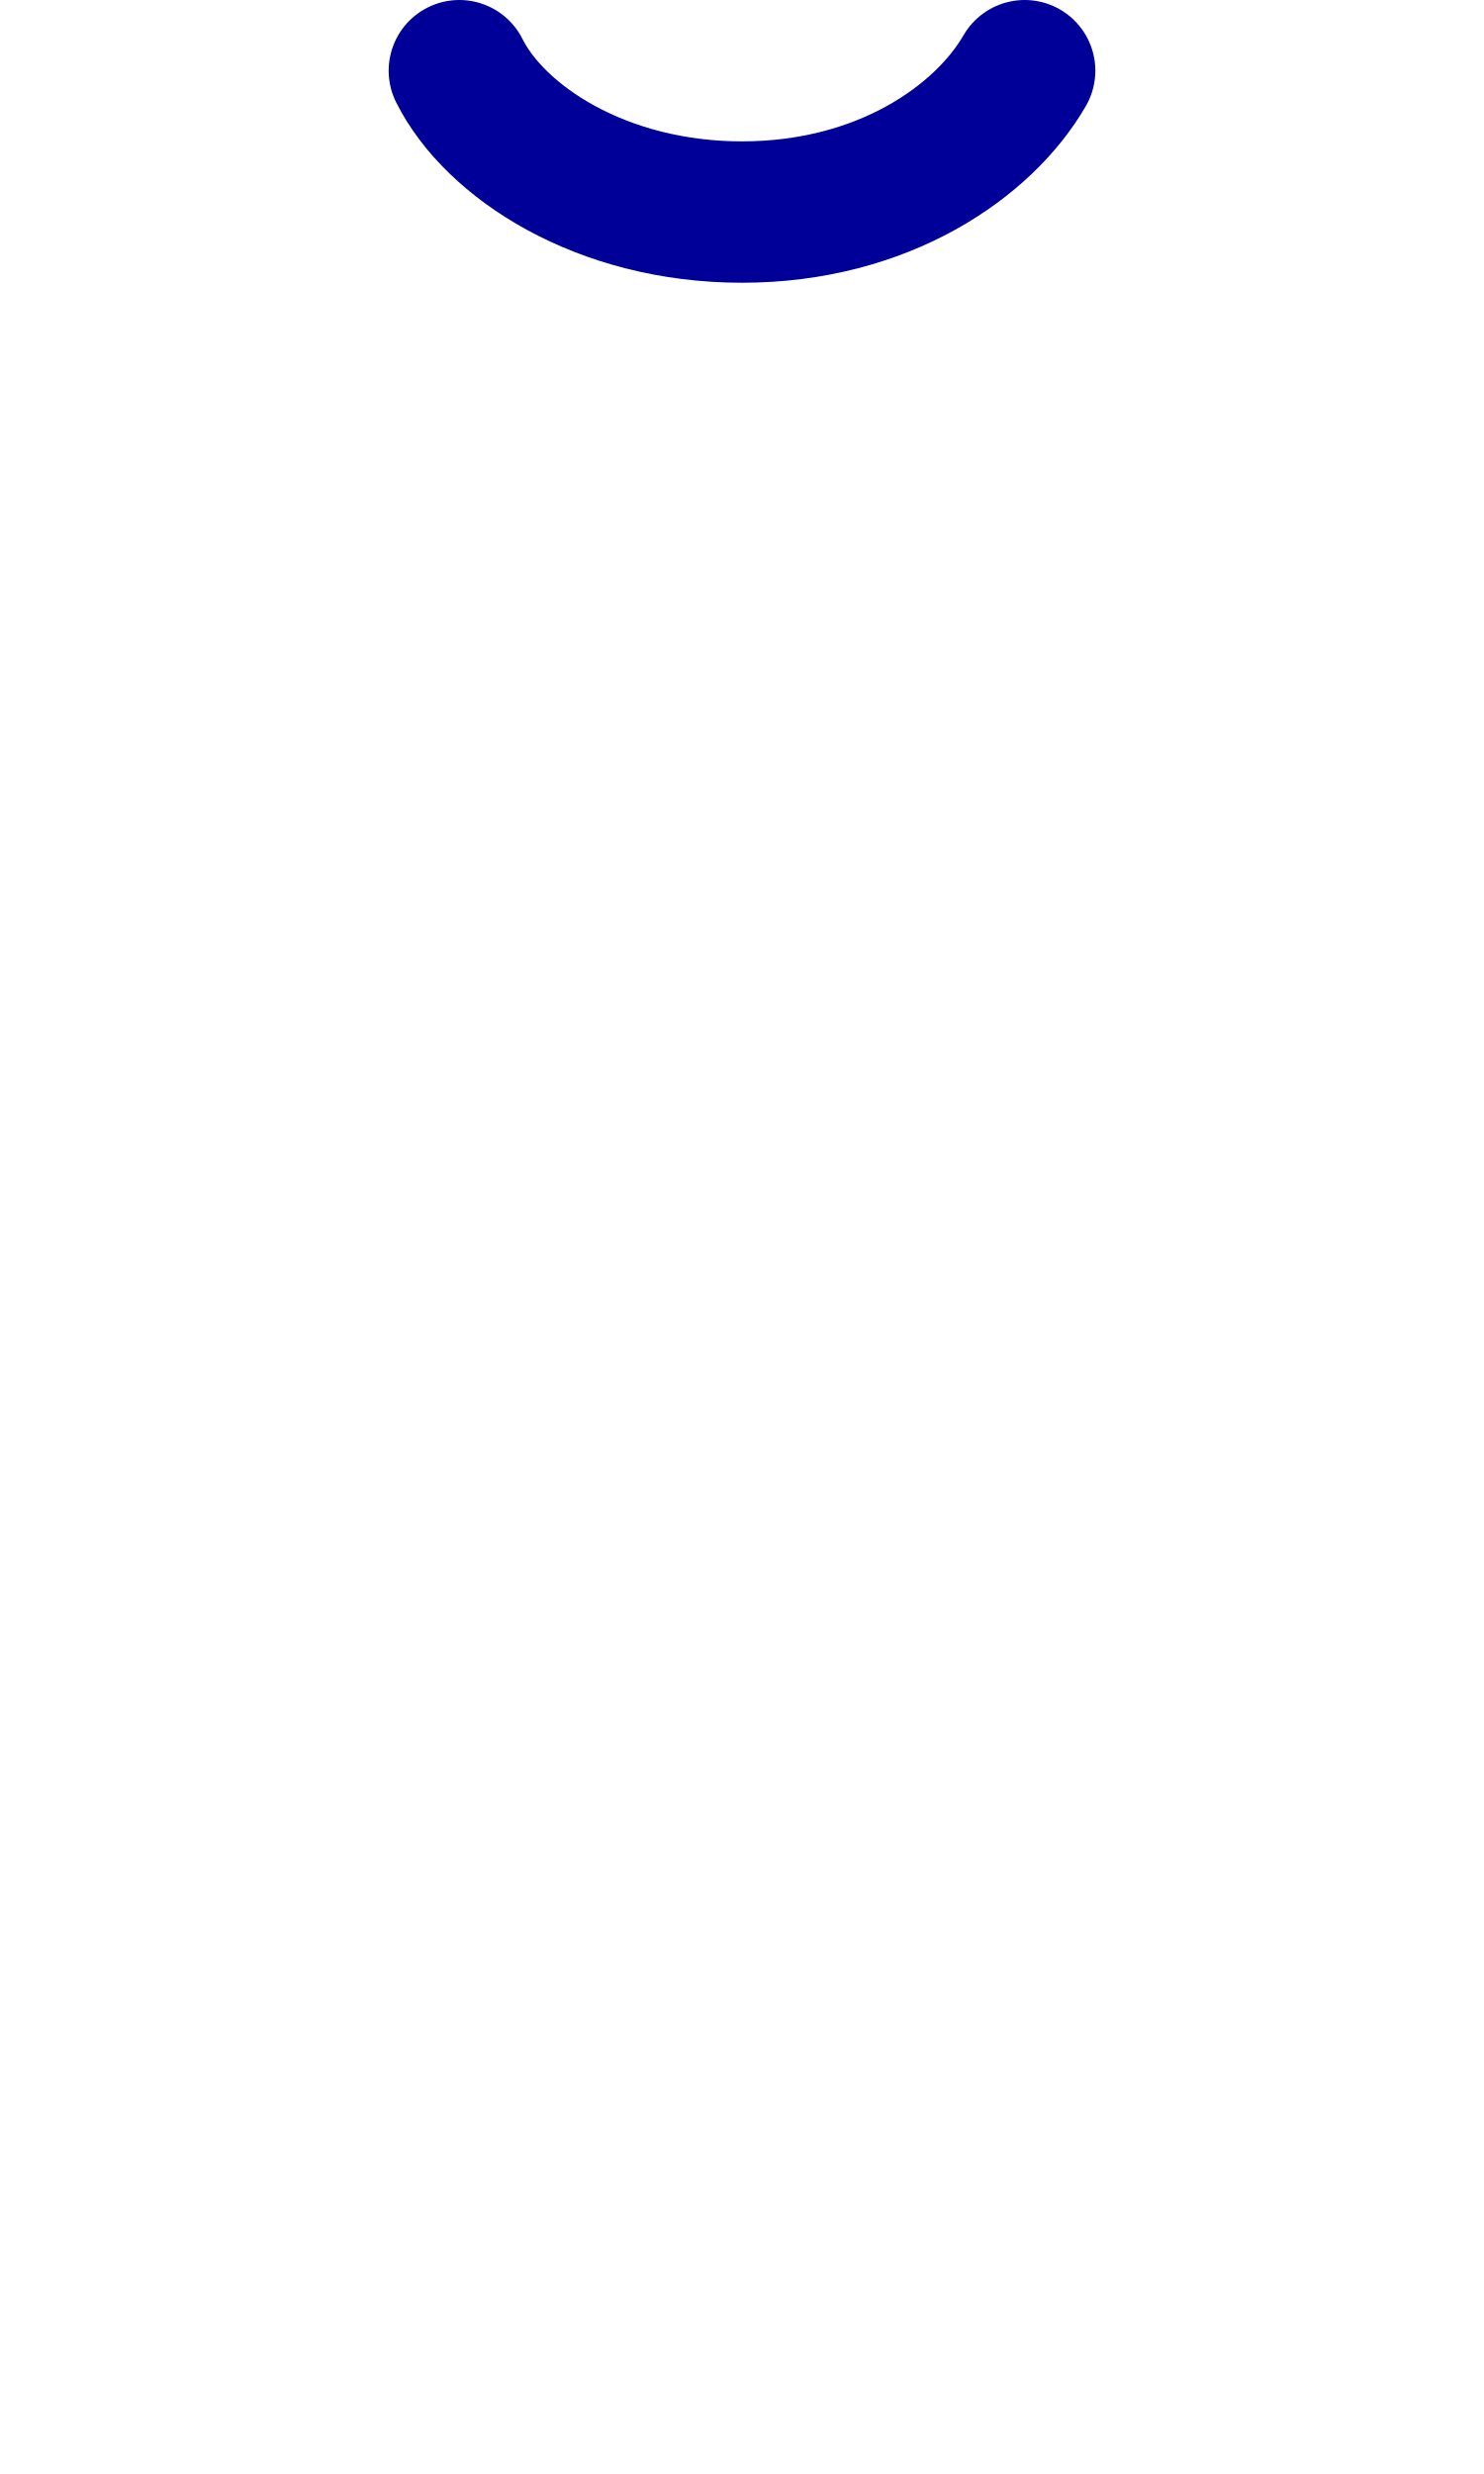
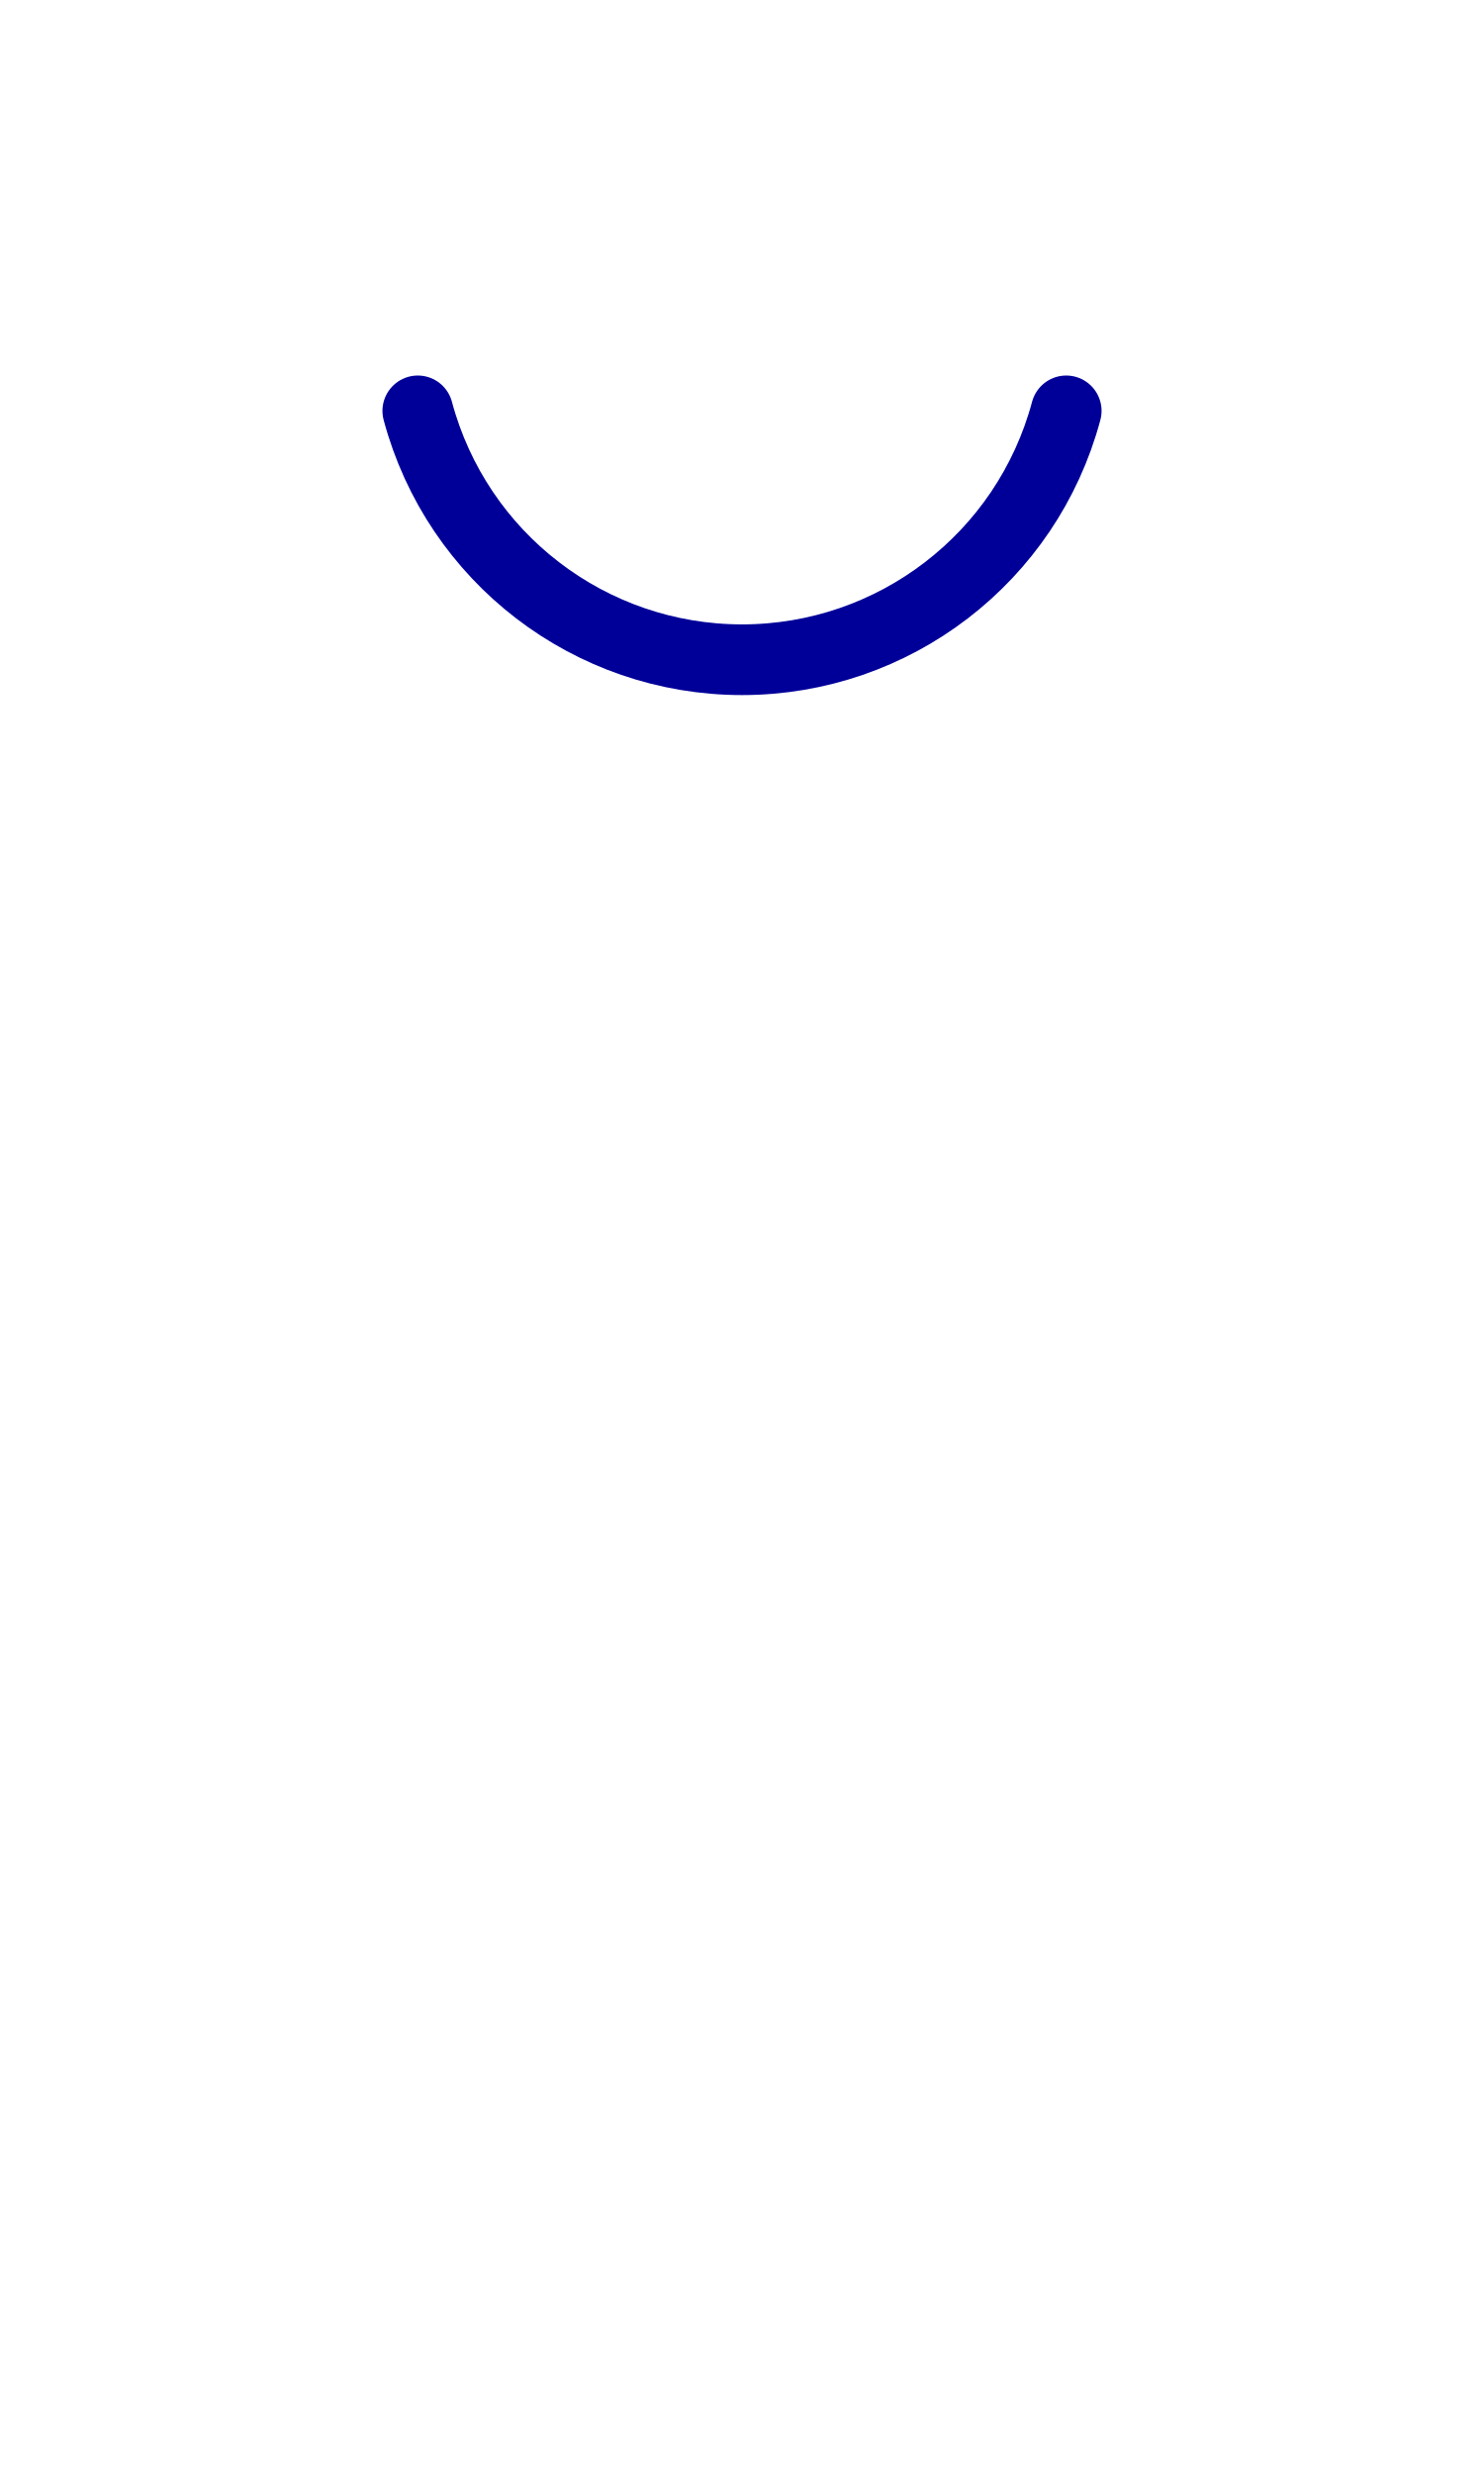
<svg xmlns="http://www.w3.org/2000/svg" width="1008" height="1680" viewBox="0 0 63 105" version="1.1" id="svg5" xml:space="preserve">
  <defs id="defs2" />
  <g id="layer3" style="display:inline;opacity:0.5;stroke-width:3.6;stroke-dasharray:none" transform="matrix(0.8333333,0,0,0.8333333,-157.9762,-173.0963)" />
  <g id="layer2" style="display:inline" />
  <g id="layer1" style="display:inline">
-     <path style="display:inline;fill:none;stroke:#000099;stroke-width:6;stroke-linecap:round;stroke-linejoin:round" d="m 19.5,3 c 1.5,3 6,6 12,6 6,0 10.268,-3 12,-6" id="path134" />
+     <path style="fill:none;stroke:#000099;stroke-width:3;stroke-linecap:round;stroke-linejoin:round" id="path1" d="M 17.736,-17.438 A 14.25,14.25 0 0 1 31.5,-28 14.25,14.25 0 0 1 45.264,-17.438" transform="scale(1,-1)" />
  </g>
</svg>
